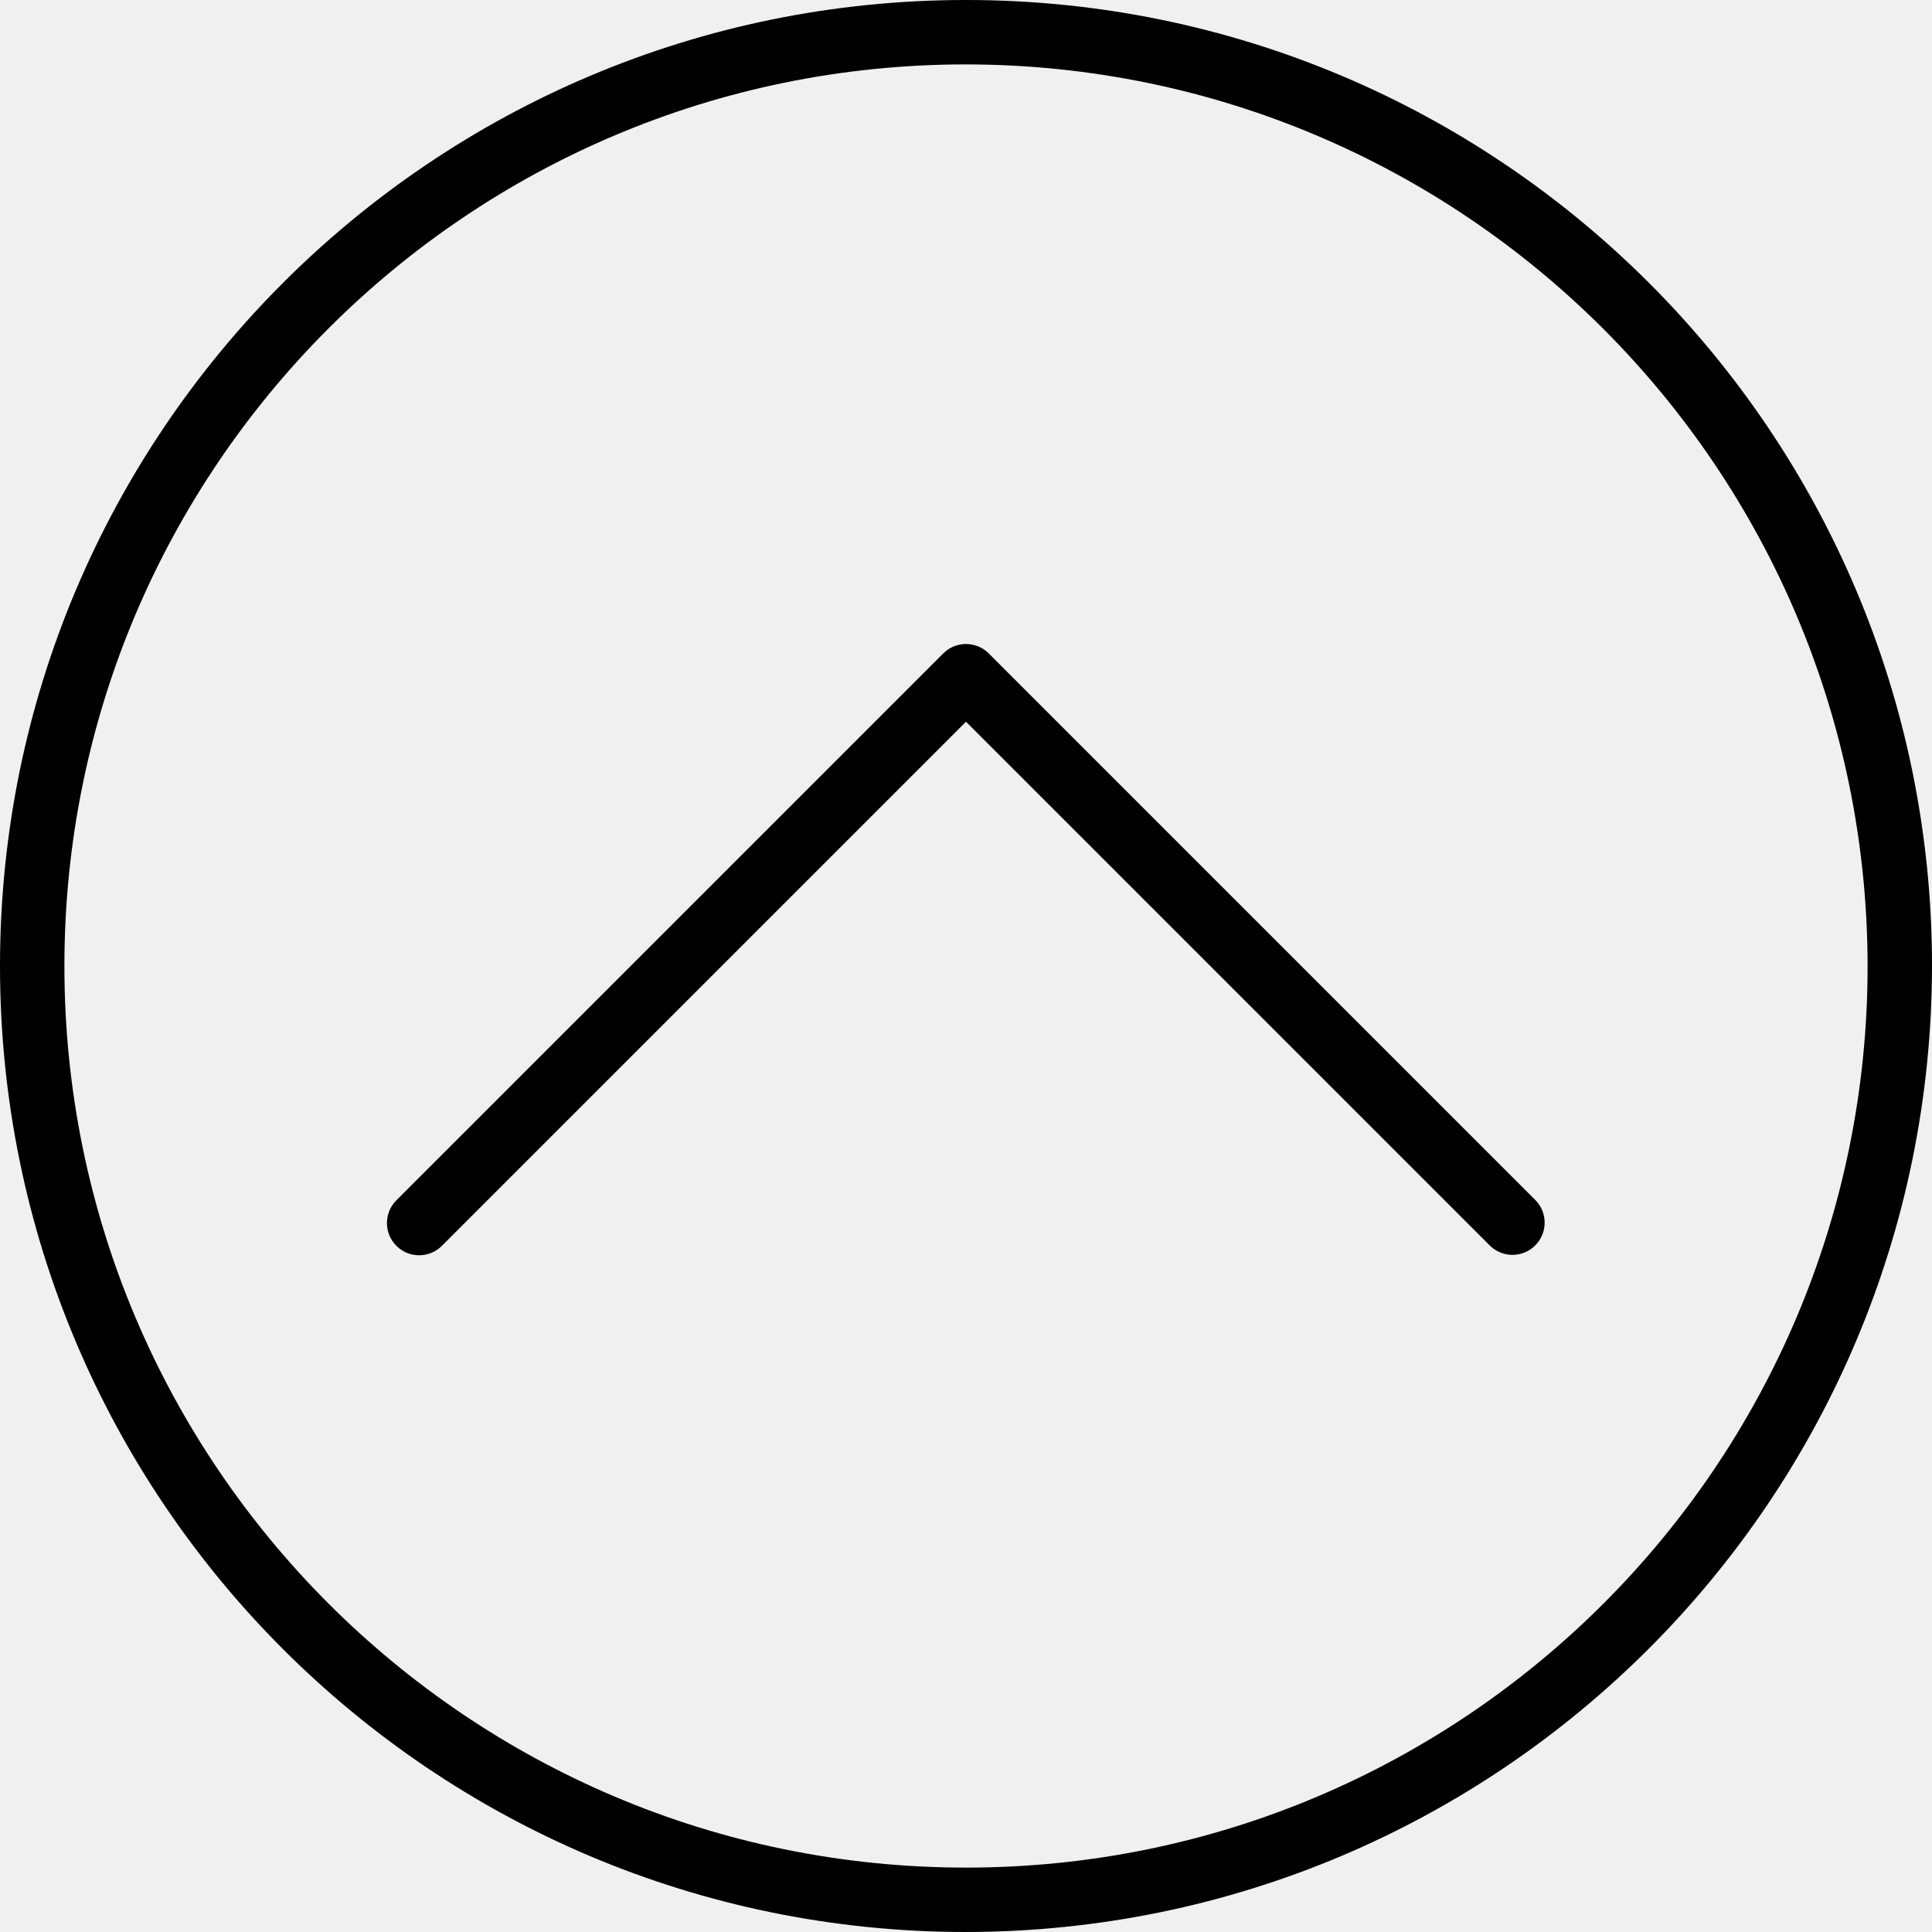
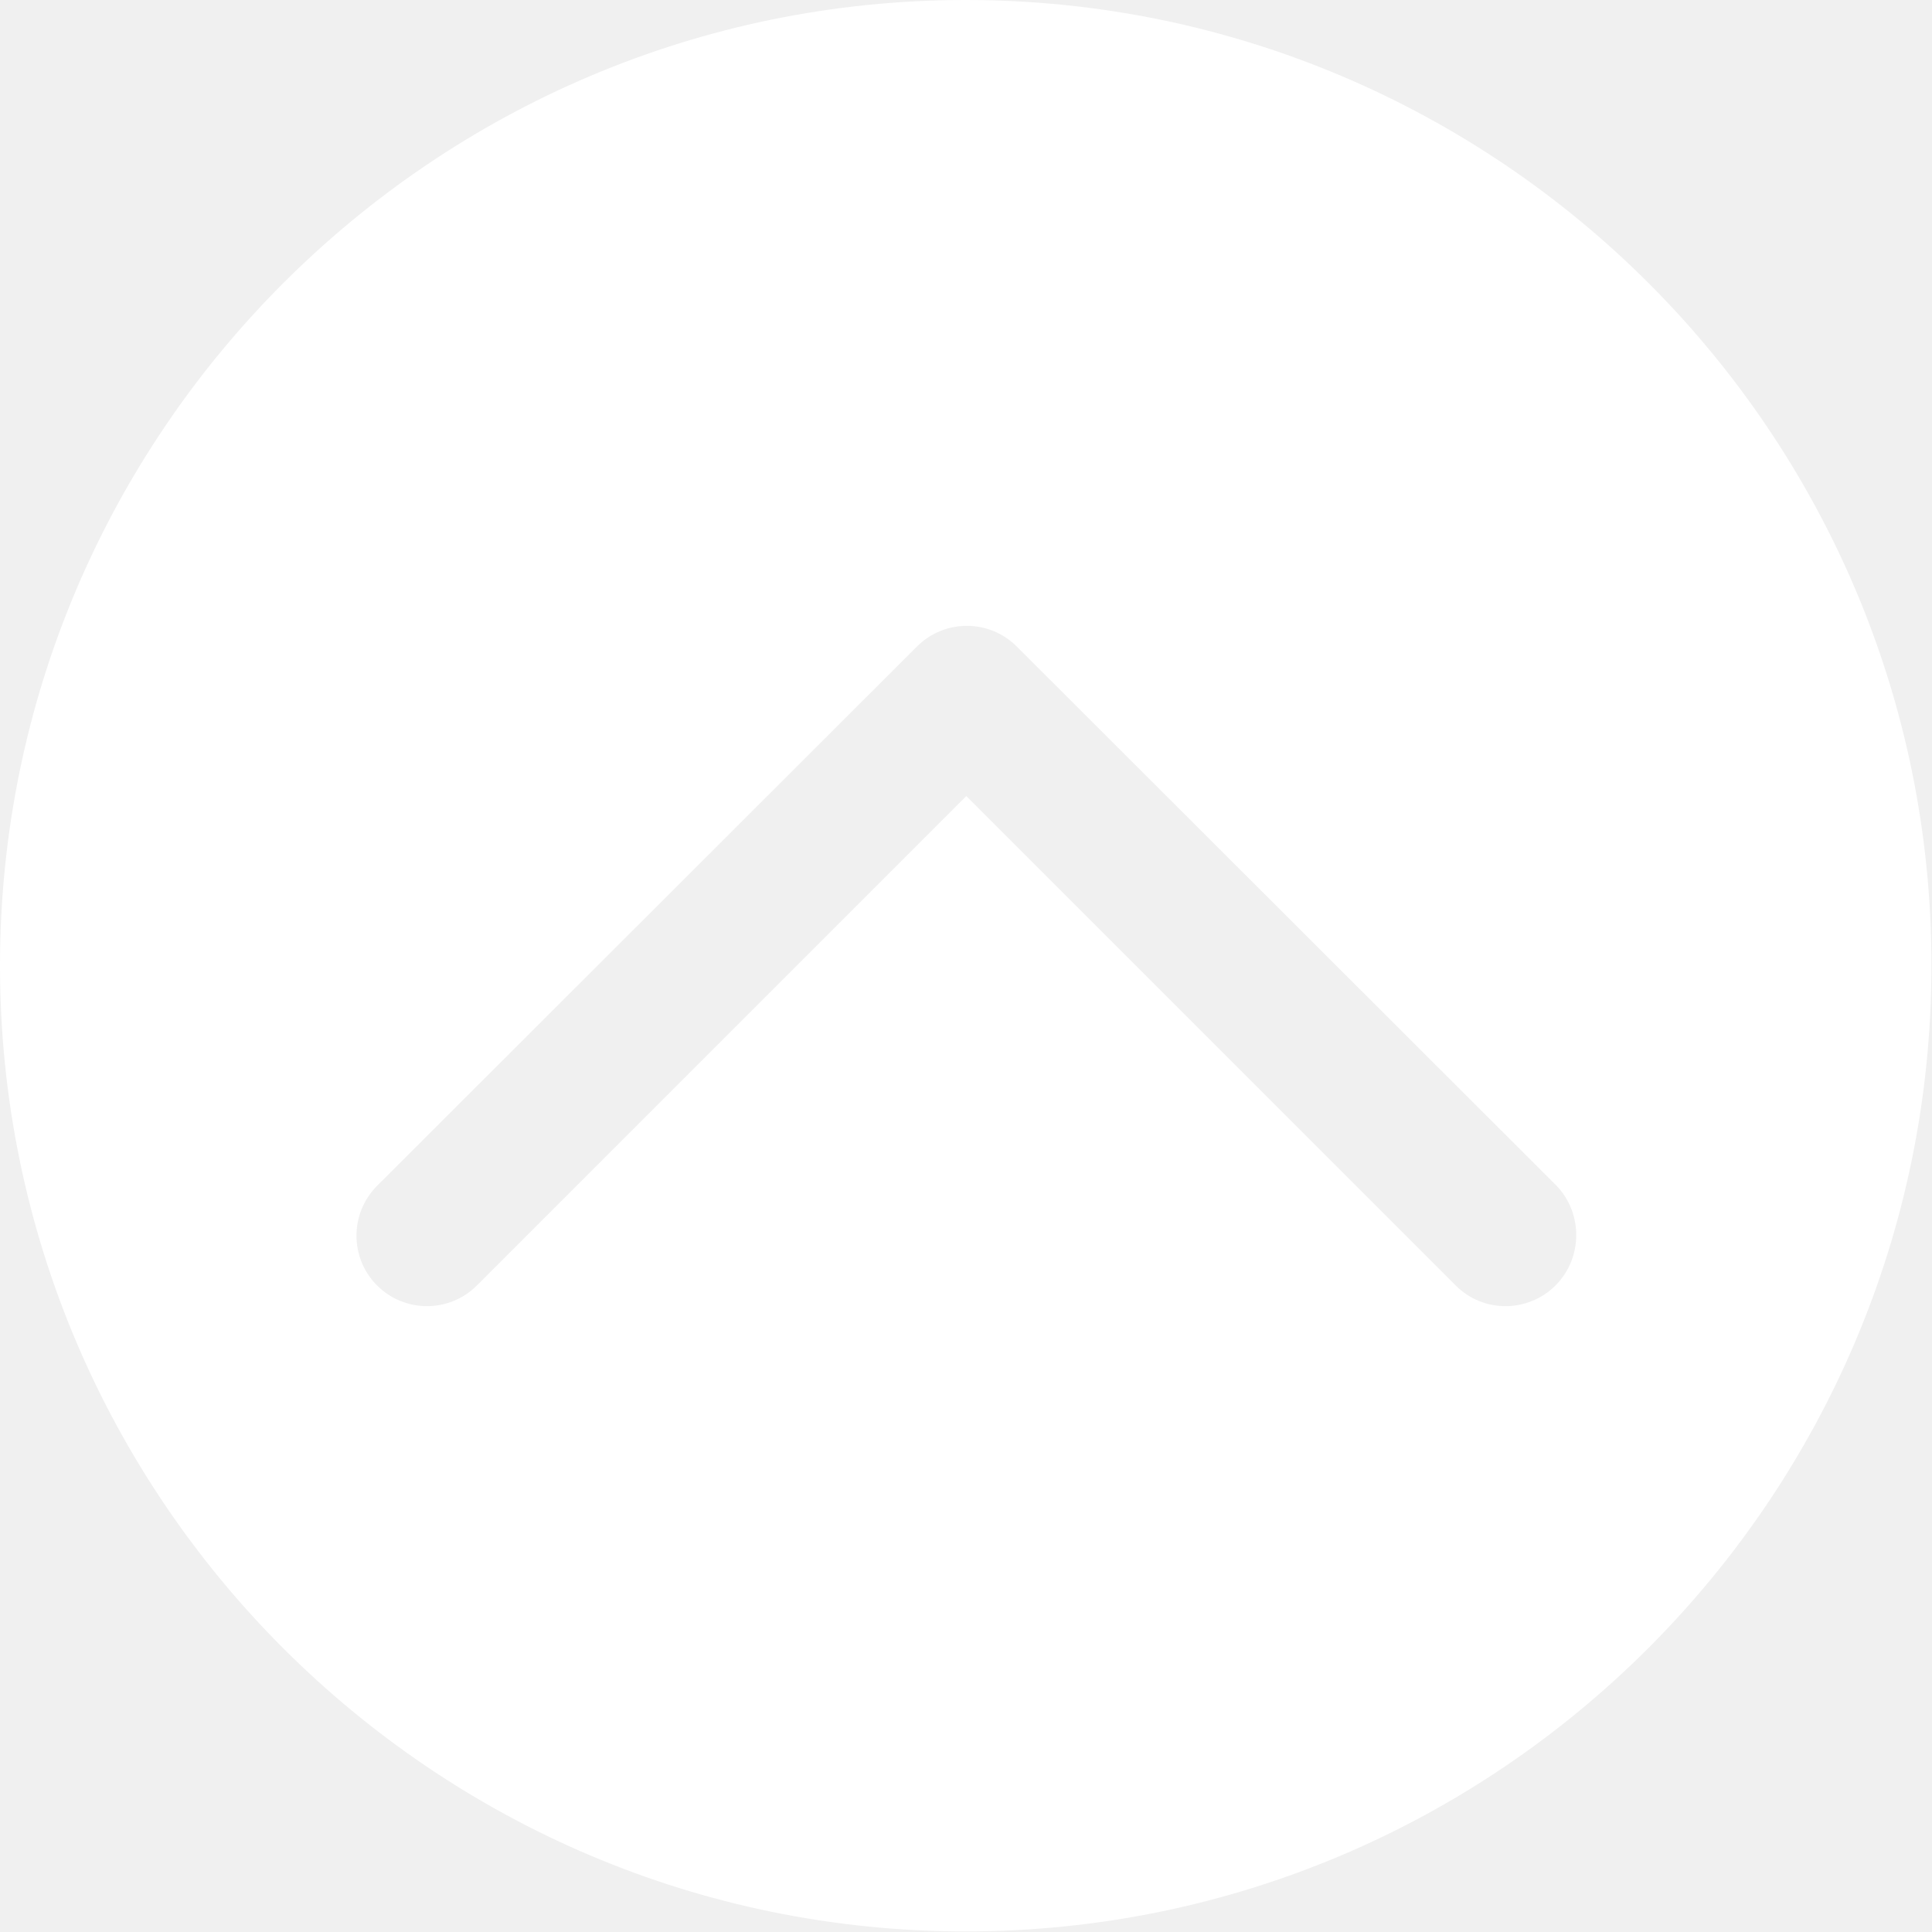
- <svg xmlns="http://www.w3.org/2000/svg" version="1.1" id="Capa_1" x="0px" y="0px" viewBox="0 0 480 480" style="enable-background:new 0 0 480 480;" xml:space="preserve">
+ <svg xmlns="http://www.w3.org/2000/svg" version="1.1" id="Capa_1" x="0px" y="0px" viewBox="0 0 337.1 337.1" style="enable-background:new 0 0 337.1 337.1;" xml:space="preserve">
+   <style type="text/css">
+ 	.st0{fill:#FFFFFF;}
+ </style>
  <g>
-     <g>
-       <g>
-         <path d="M240,0C107.452,0,0,107.452,0,240s107.452,240,240,240c132.486-0.15,239.85-107.514,240-240C480,107.452,372.548,0,240,0     z M240,464C116.288,464,16,363.712,16,240S116.288,16,240,16c123.653,0.141,223.859,100.347,224,224     C464,363.712,363.712,464,240,464z" />
-         <path d="M245.656,162.344c-3.124-3.123-8.188-3.123-11.312,0L98.576,298.112c-0.067,0.064-0.132,0.13-0.196,0.196     c-3.07,3.178-2.982,8.242,0.196,11.312c3.178,3.07,8.242,2.982,11.312-0.196L240,179.312l130.112,130.112     c1.5,1.5,3.534,2.344,5.656,2.344c2.121,0,4.155-0.843,5.654-2.342c3.125-3.124,3.125-8.189,0.002-11.314L245.656,162.344z" />
-       </g>
-     </g>
+     <path class="st0" d="M168.5,0C75.6,0,0,75.6,0,168.5c0,92.9,75.6,168.5,168.5,168.5c92.9,0,168.5-75.6,168.5-168.5   C337.1,75.6,261.5,0,168.5,0z M271.4,224.3c-2.4,2.4-5.6,3.6-8.7,3.6c-3.2,0-6.3-1.2-8.7-3.6l-85.4-85.4l-85.4,85.4   c-4.8,4.8-12.6,4.8-17.4,0c-4.8-4.8-4.8-12.6,0-17.4l94.2-94.1c4.8-4.8,12.6-4.8,17.4,0l94.2,94.1   C276.2,211.7,276.2,219.5,271.4,224.3z" />
  </g>
-   <g>
- </g>
-   <g>
- </g>
-   <g>
- </g>
-   <g>
- </g>
-   <g>
- </g>
-   <g>
- </g>
-   <g>
- </g>
-   <g>
- </g>
-   <g>
- </g>
-   <g>
- </g>
-   <g>
- </g>
-   <g>
- </g>
-   <g>
- </g>
-   <g>
- </g>
-   <g>
- </g>
</svg>
